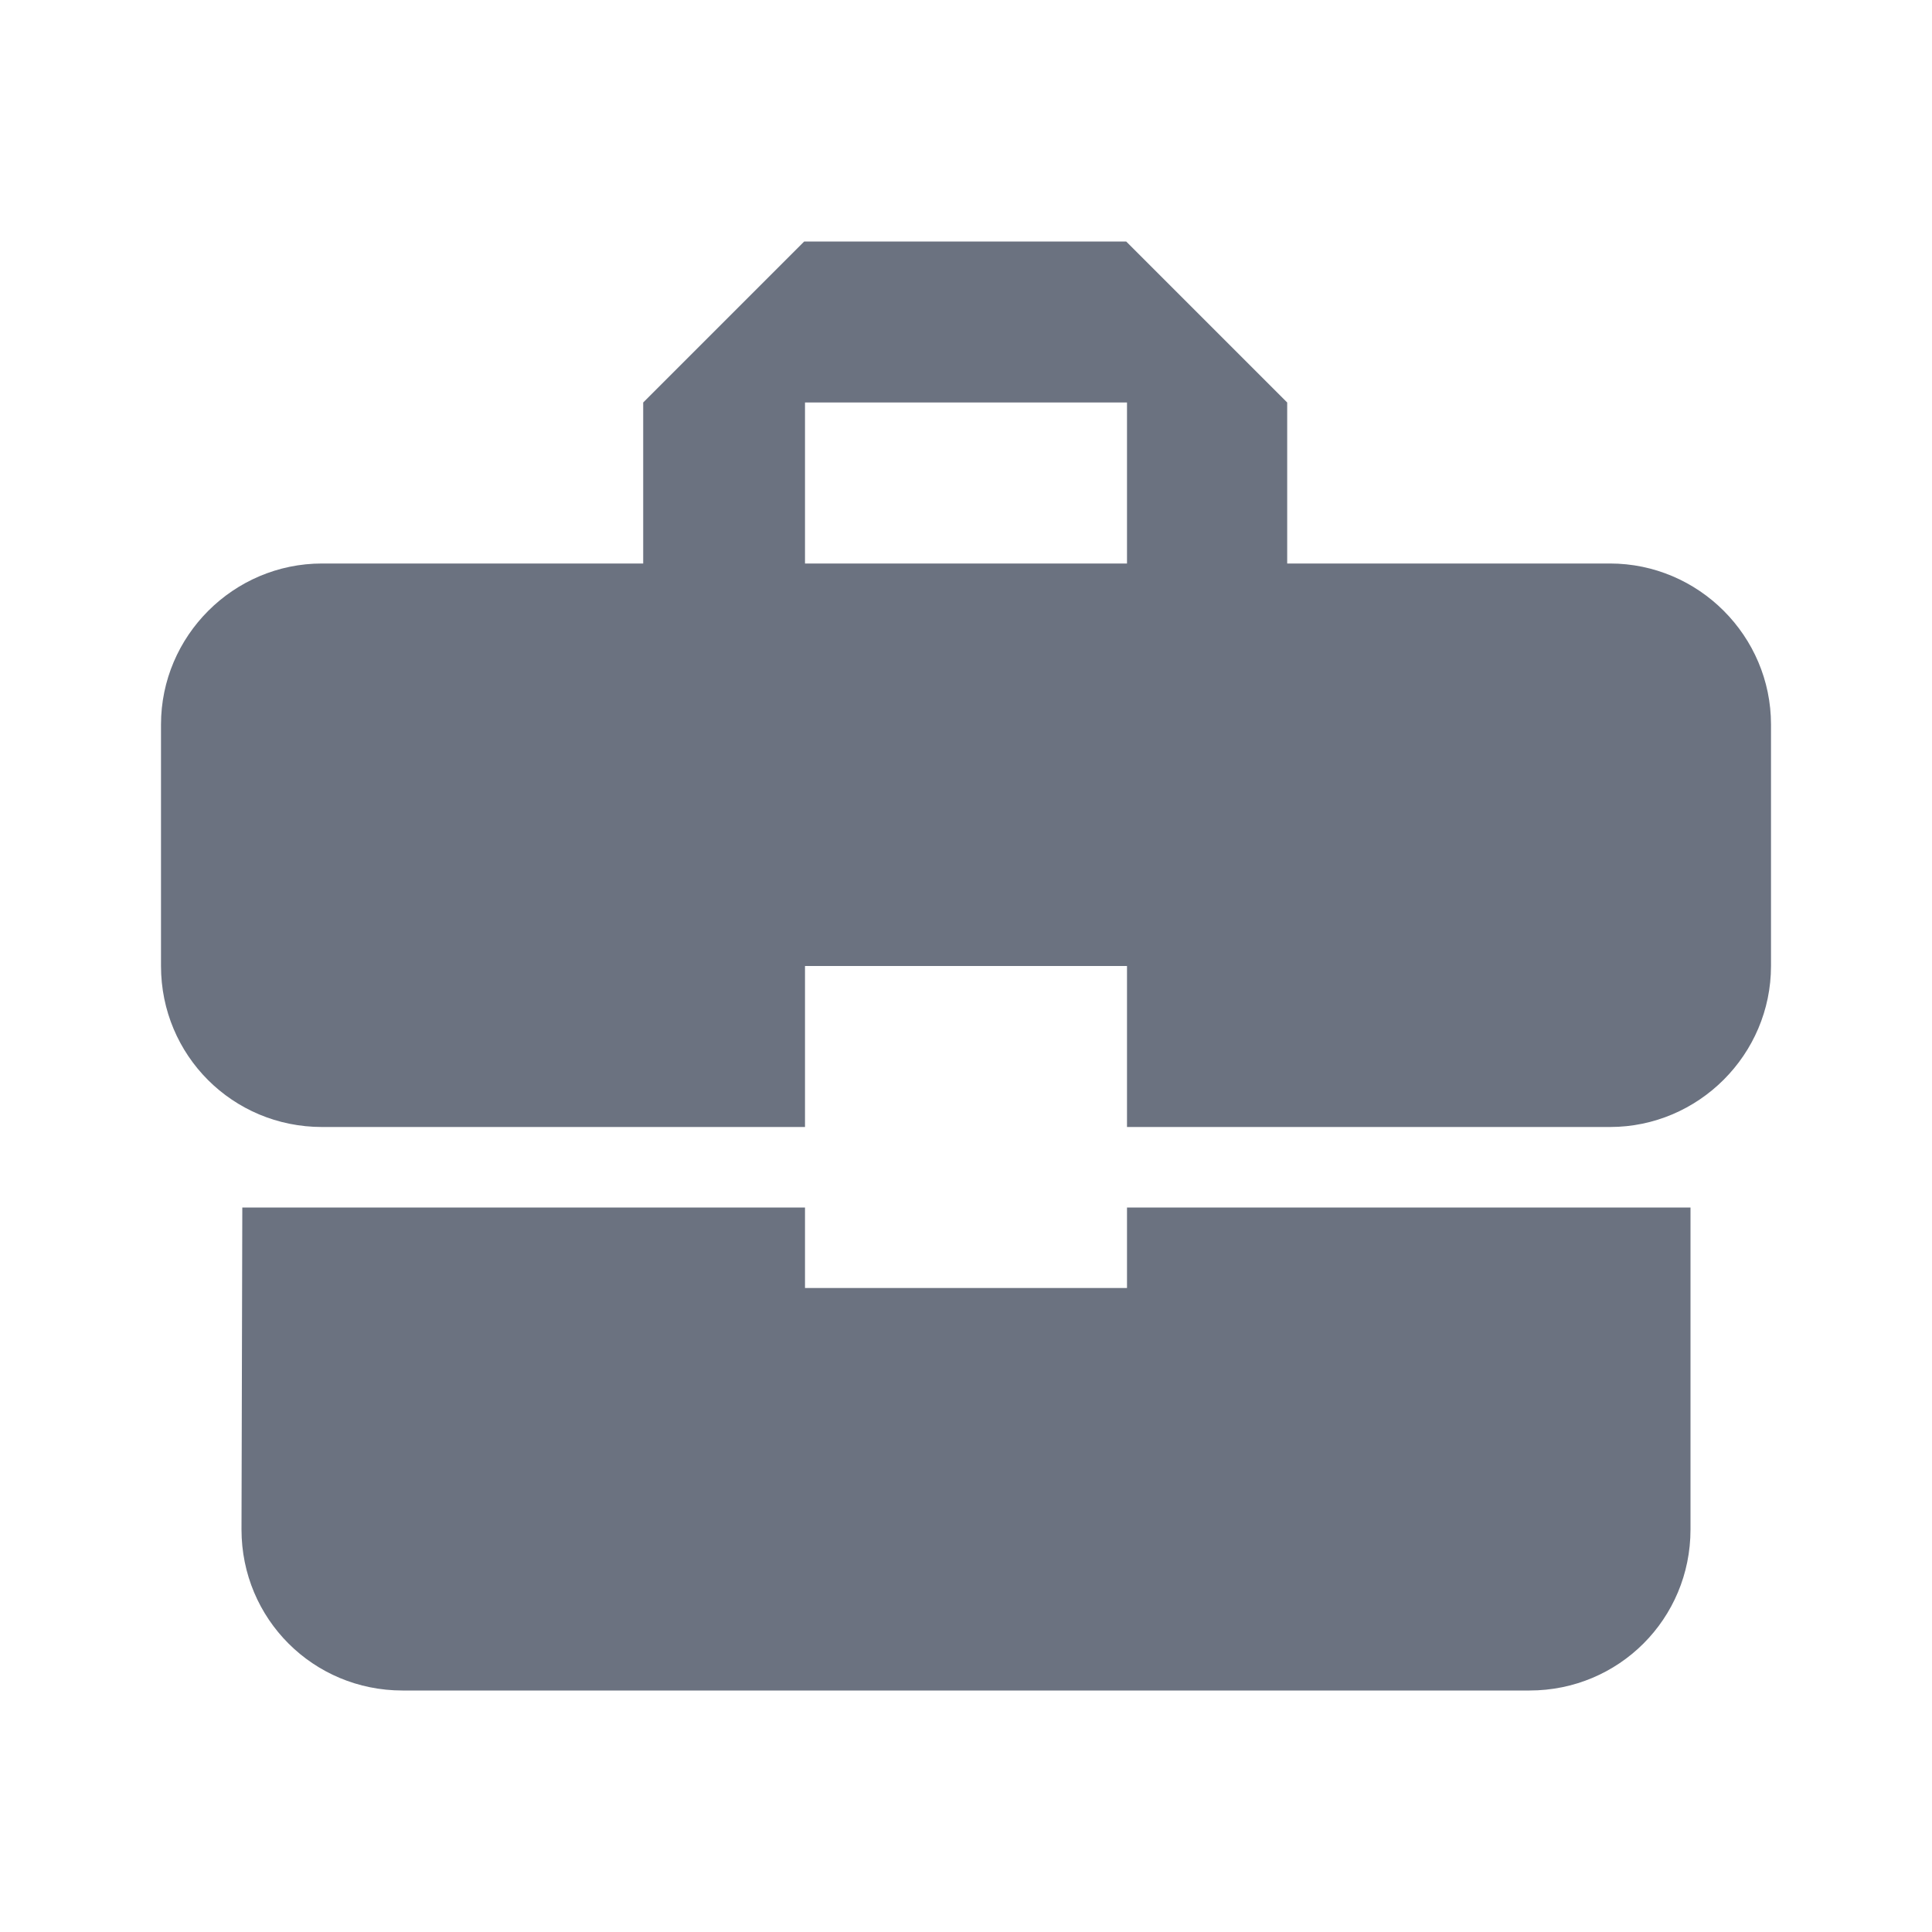
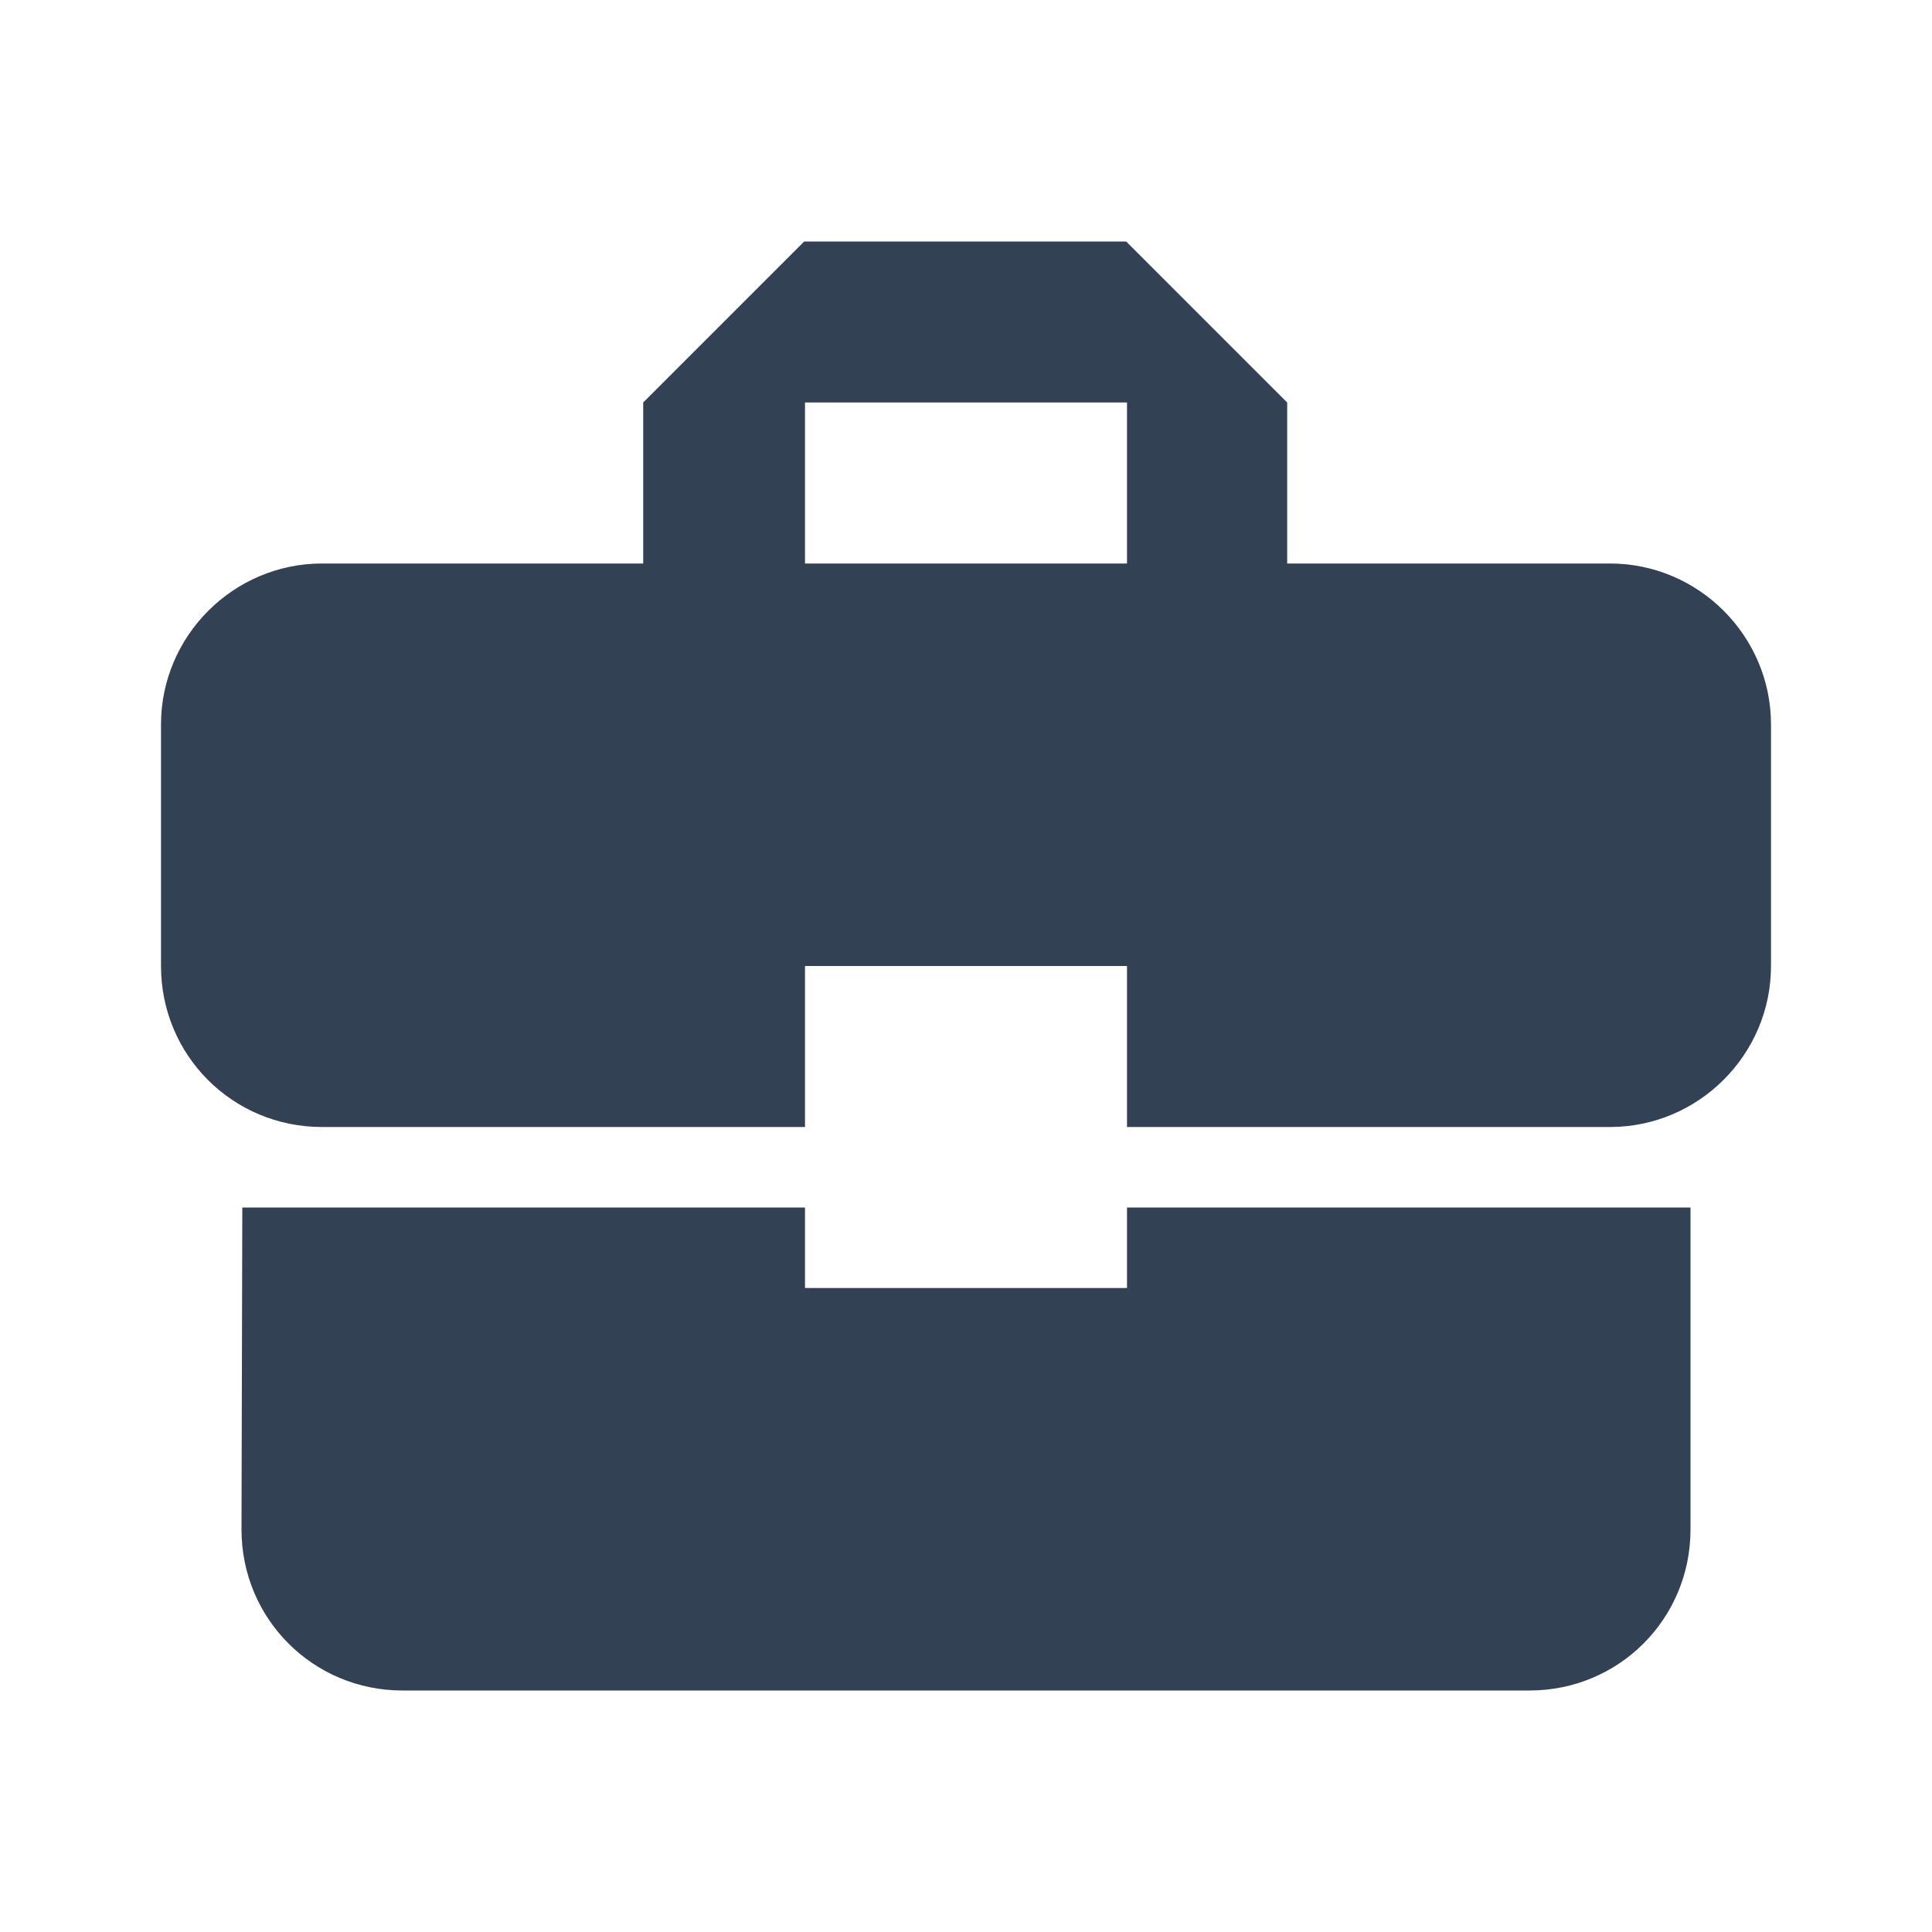
<svg xmlns="http://www.w3.org/2000/svg" width="1em" height="1em" viewBox="0 0 24 24">
-   <path fill="#6b7280" d="M10 16v-1H3.01L3 19c0 1.11.89 2 2 2h14c1.11 0 2-.89 2-2v-4h-7v1h-4zm10-9h-4.01V5l-2-2h-4l-2 2v2H4c-1.1 0-2 .9-2 2v3c0 1.11.89 2 2 2h6v-2h4v2h6c1.1 0 2-.9 2-2V9c0-1.1-.9-2-2-2zm-6 0h-4V5h4v2z" />
+   <path fill="#334155" d="M10 16v-1H3.01L3 19c0 1.11.89 2 2 2h14c1.11 0 2-.89 2-2v-4h-7v1h-4zm10-9h-4.01V5l-2-2h-4l-2 2v2H4c-1.1 0-2 .9-2 2v3c0 1.11.89 2 2 2h6v-2h4v2h6c1.1 0 2-.9 2-2V9c0-1.1-.9-2-2-2zm-6 0h-4V5h4v2z" />
</svg>
